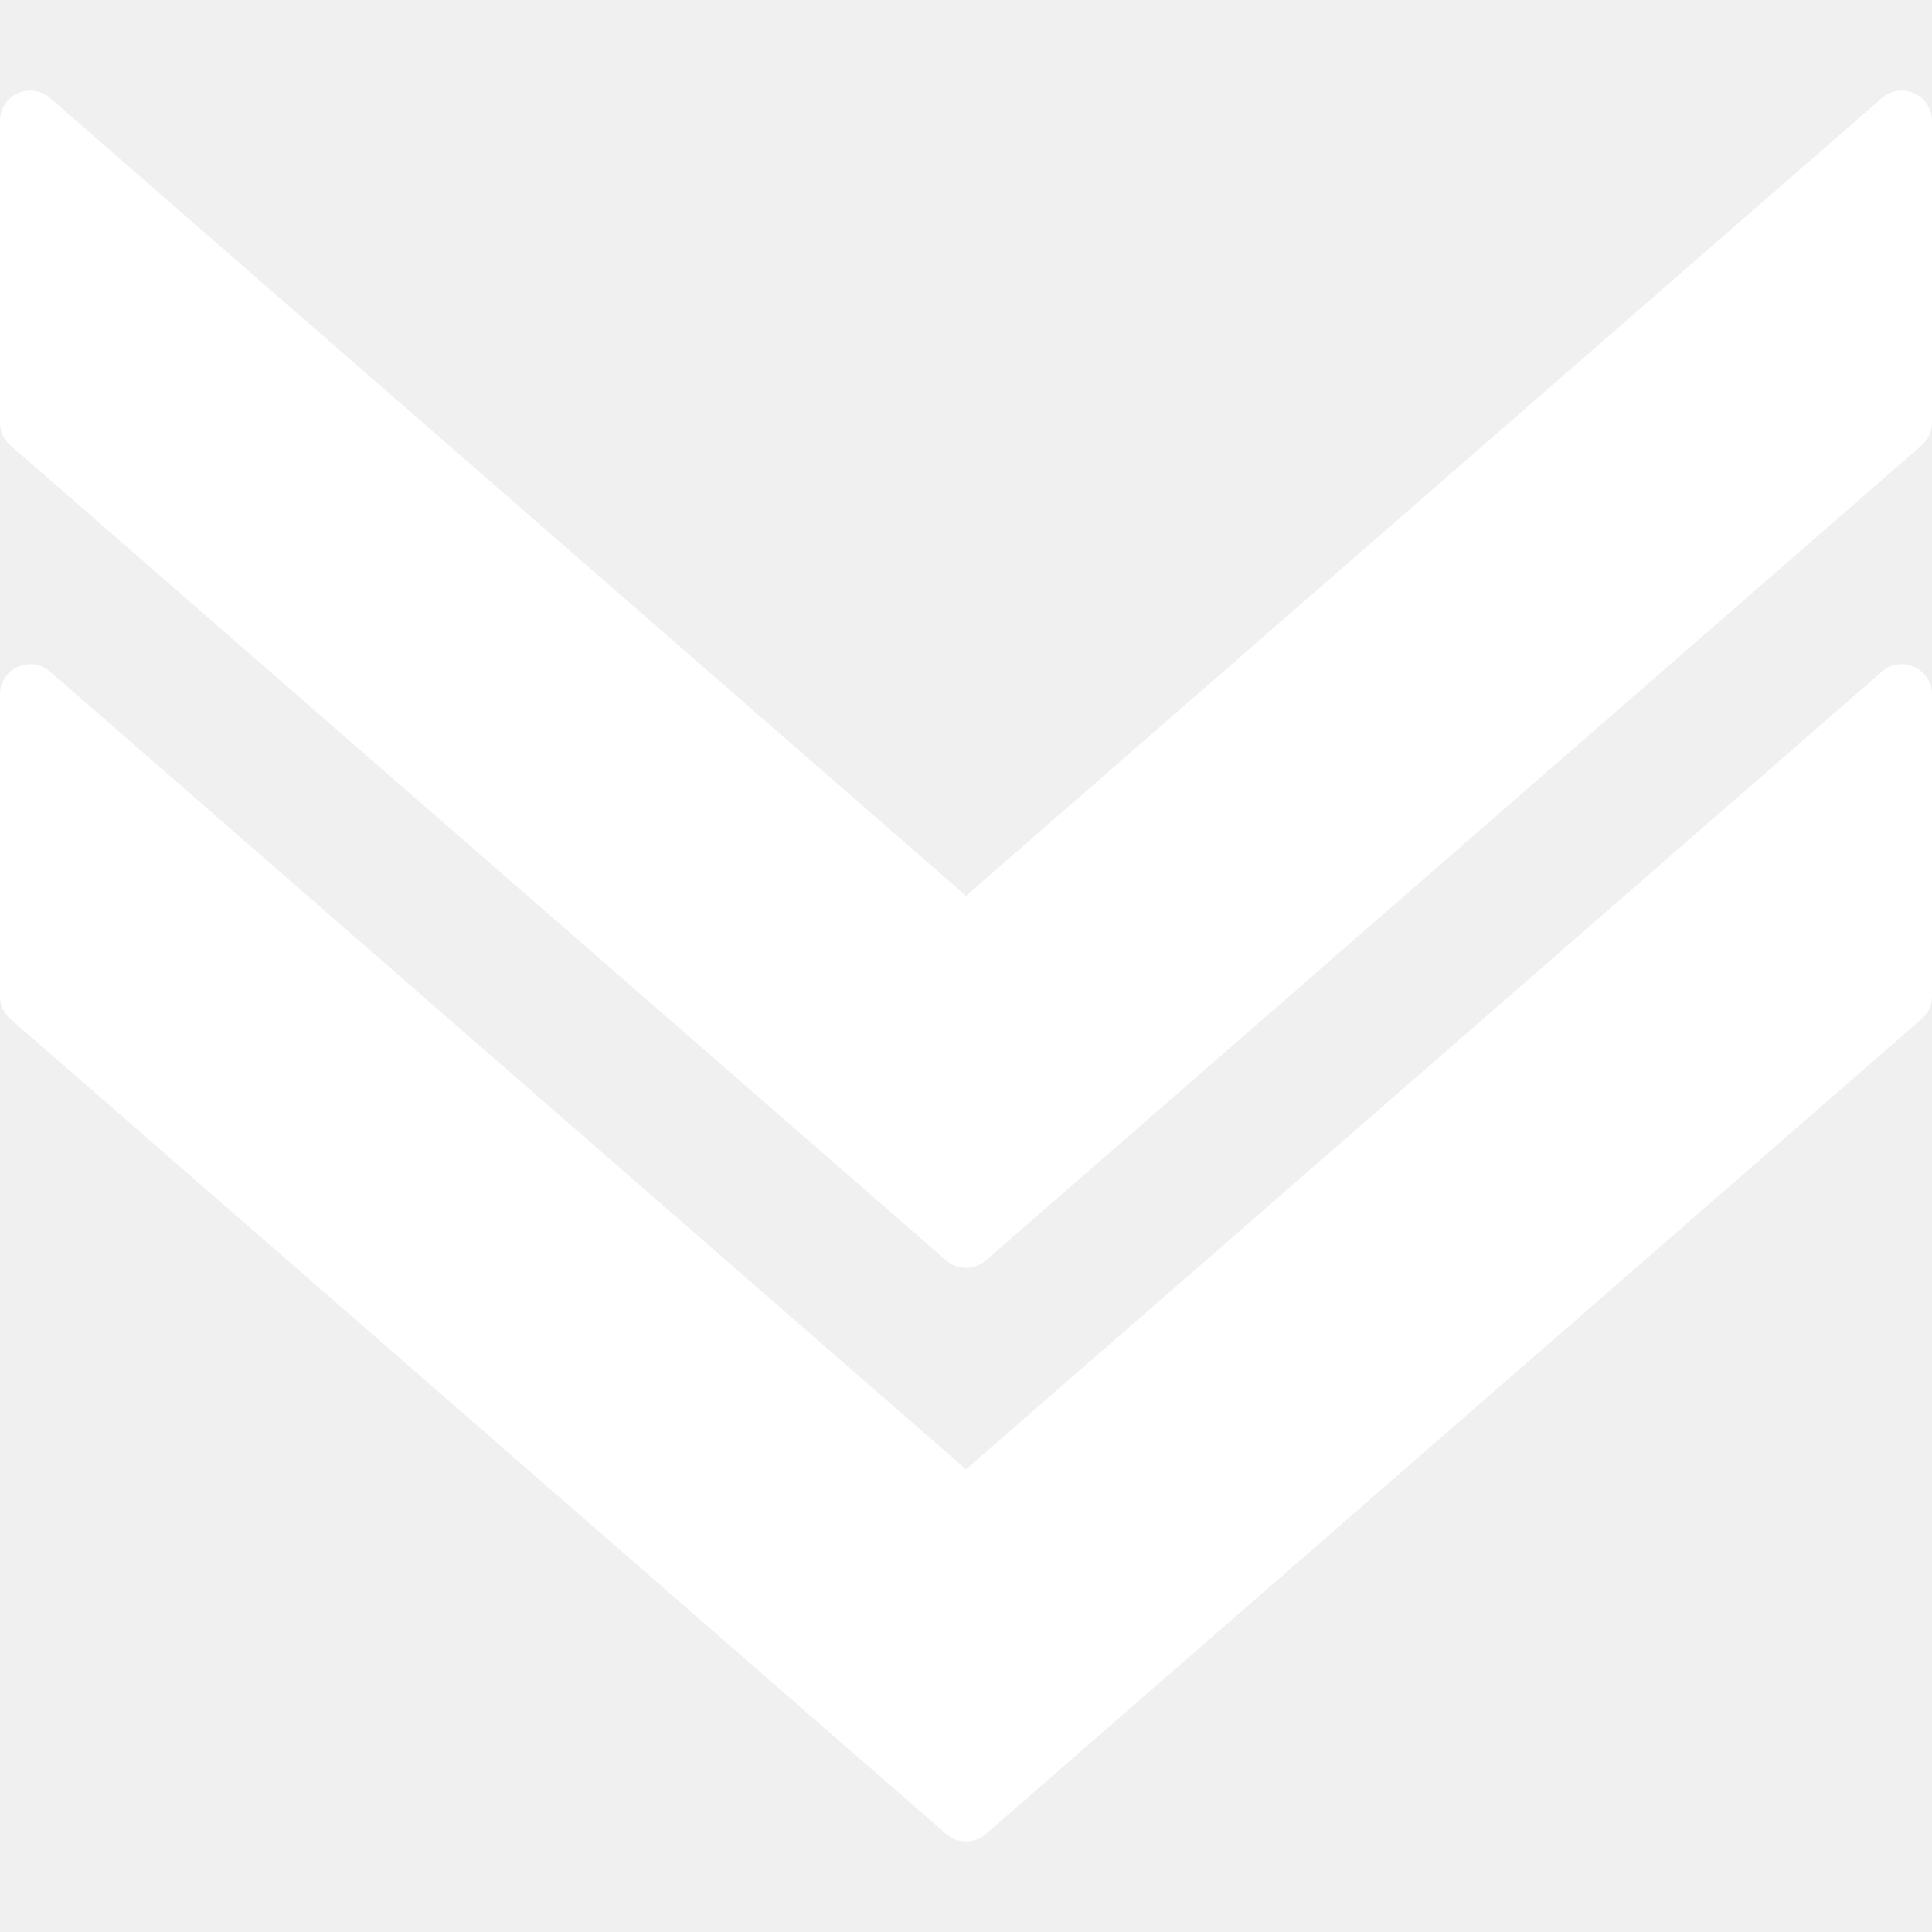
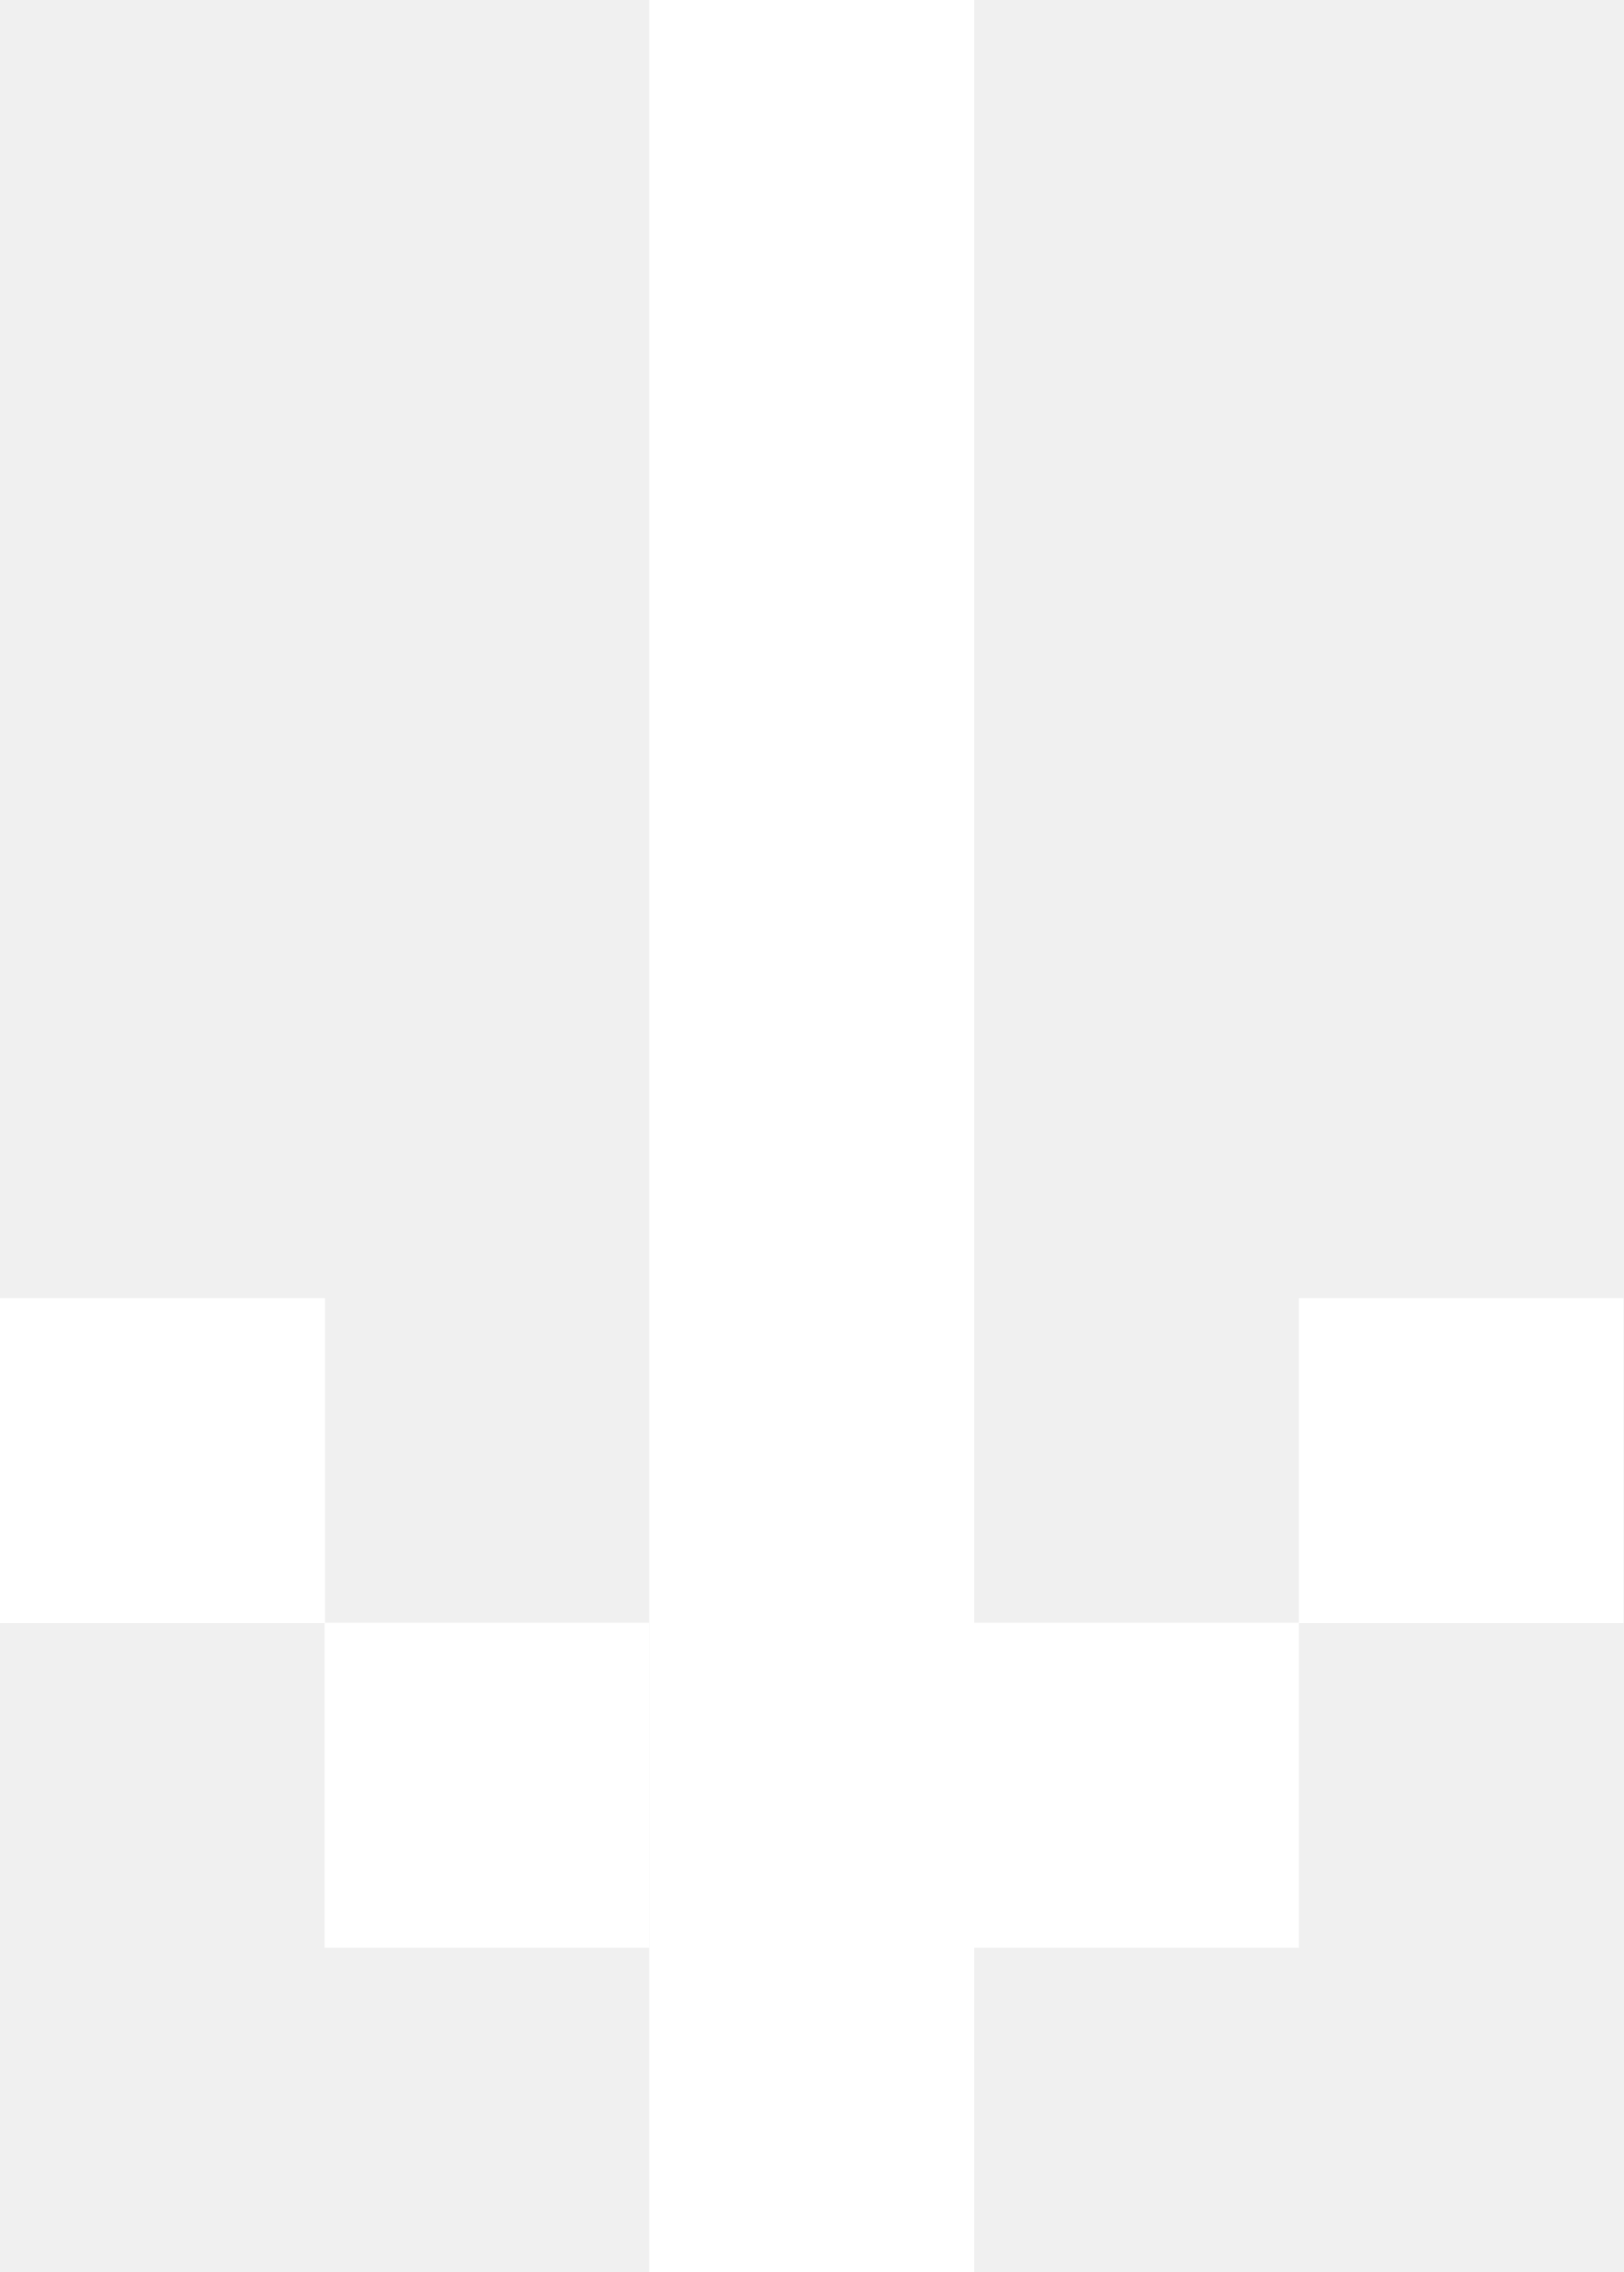
- <svg xmlns="http://www.w3.org/2000/svg" fill="#fff" viewBox="0 0 64 64">
-   <g id="Down">
-     <path d="m63.414 22.09a1 1 0 0 0 -1.071.156l-30.343 26.428-30.343-26.428a1 1 0 0 0 -1.657.754v10a1 1 0 0 0 .343.754l31 27a1 1 0 0 0 1.314 0l31-27a1 1 0 0 0 .343-.754v-10a1 1 0 0 0 -.586-.91z">
-       <animateTransform attributeName="transform" type="translate" fill="freeze" from="0 0" to="0 5" dur="0.5s" begin="oneEnd.end + 0.75s" />
-       <animateTransform attributeName="transform" type="translate" fill="freeze" from="0 5" to="0 0" dur="0.5s" begin="oneStart.end + 0.75s" />
-     </path>
-     <path d="m63.414 3.09a1 1 0 0 0 -1.071.156l-30.343 26.428-30.343-26.428a1 1 0 0 0 -1.657.754v10a1 1 0 0 0 .343.754l31 27a1 1 0 0 0 1.314 0l31-27a1 1 0 0 0 .343-.754v-10a1 1 0 0 0 -.586-.91z">
-       <animateTransform attributeName="transform" fill="freeze" type="translate" from="0 0" to="0 5" dur="0.5s" id="oneStart" begin="0s;oneEnd.end + 0.25s" />
-       <animateTransform attributeName="transform" type="translate" fill="freeze" from="0 5" to="0 0" dur="0.5s" id="oneEnd" begin="oneStart.end + 0.25s" />
-     </path>
+ <svg xmlns="http://www.w3.org/2000/svg" id="_Слой_2" data-name="Слой 2" viewBox="0 0 42.41 59.35">
+   <defs>
+     <style>
+       .cls-1 {
+         fill: #fff;
+       }
+     </style>
+   </defs>
+   <g id="_Слой_1-2" data-name="Слой 1">
+     <g>
+       <rect class="cls-1" x="16.96" width="8.49" height="59.35" />
+       <polygon class="cls-1" points="8.49 33.91 0 33.91 0 42.4 8.48 42.4 8.48 50.88 16.96 50.88 16.96 42.39 8.49 42.39 8.49 33.91" />
+       <polygon class="cls-1" points="42.41 33.91 33.93 33.91 33.93 42.39 25.45 42.39 25.45 50.88 33.93 50.88 33.93 42.4 42.41 42.4 42.41 33.91" />
+     </g>
  </g>
</svg>
